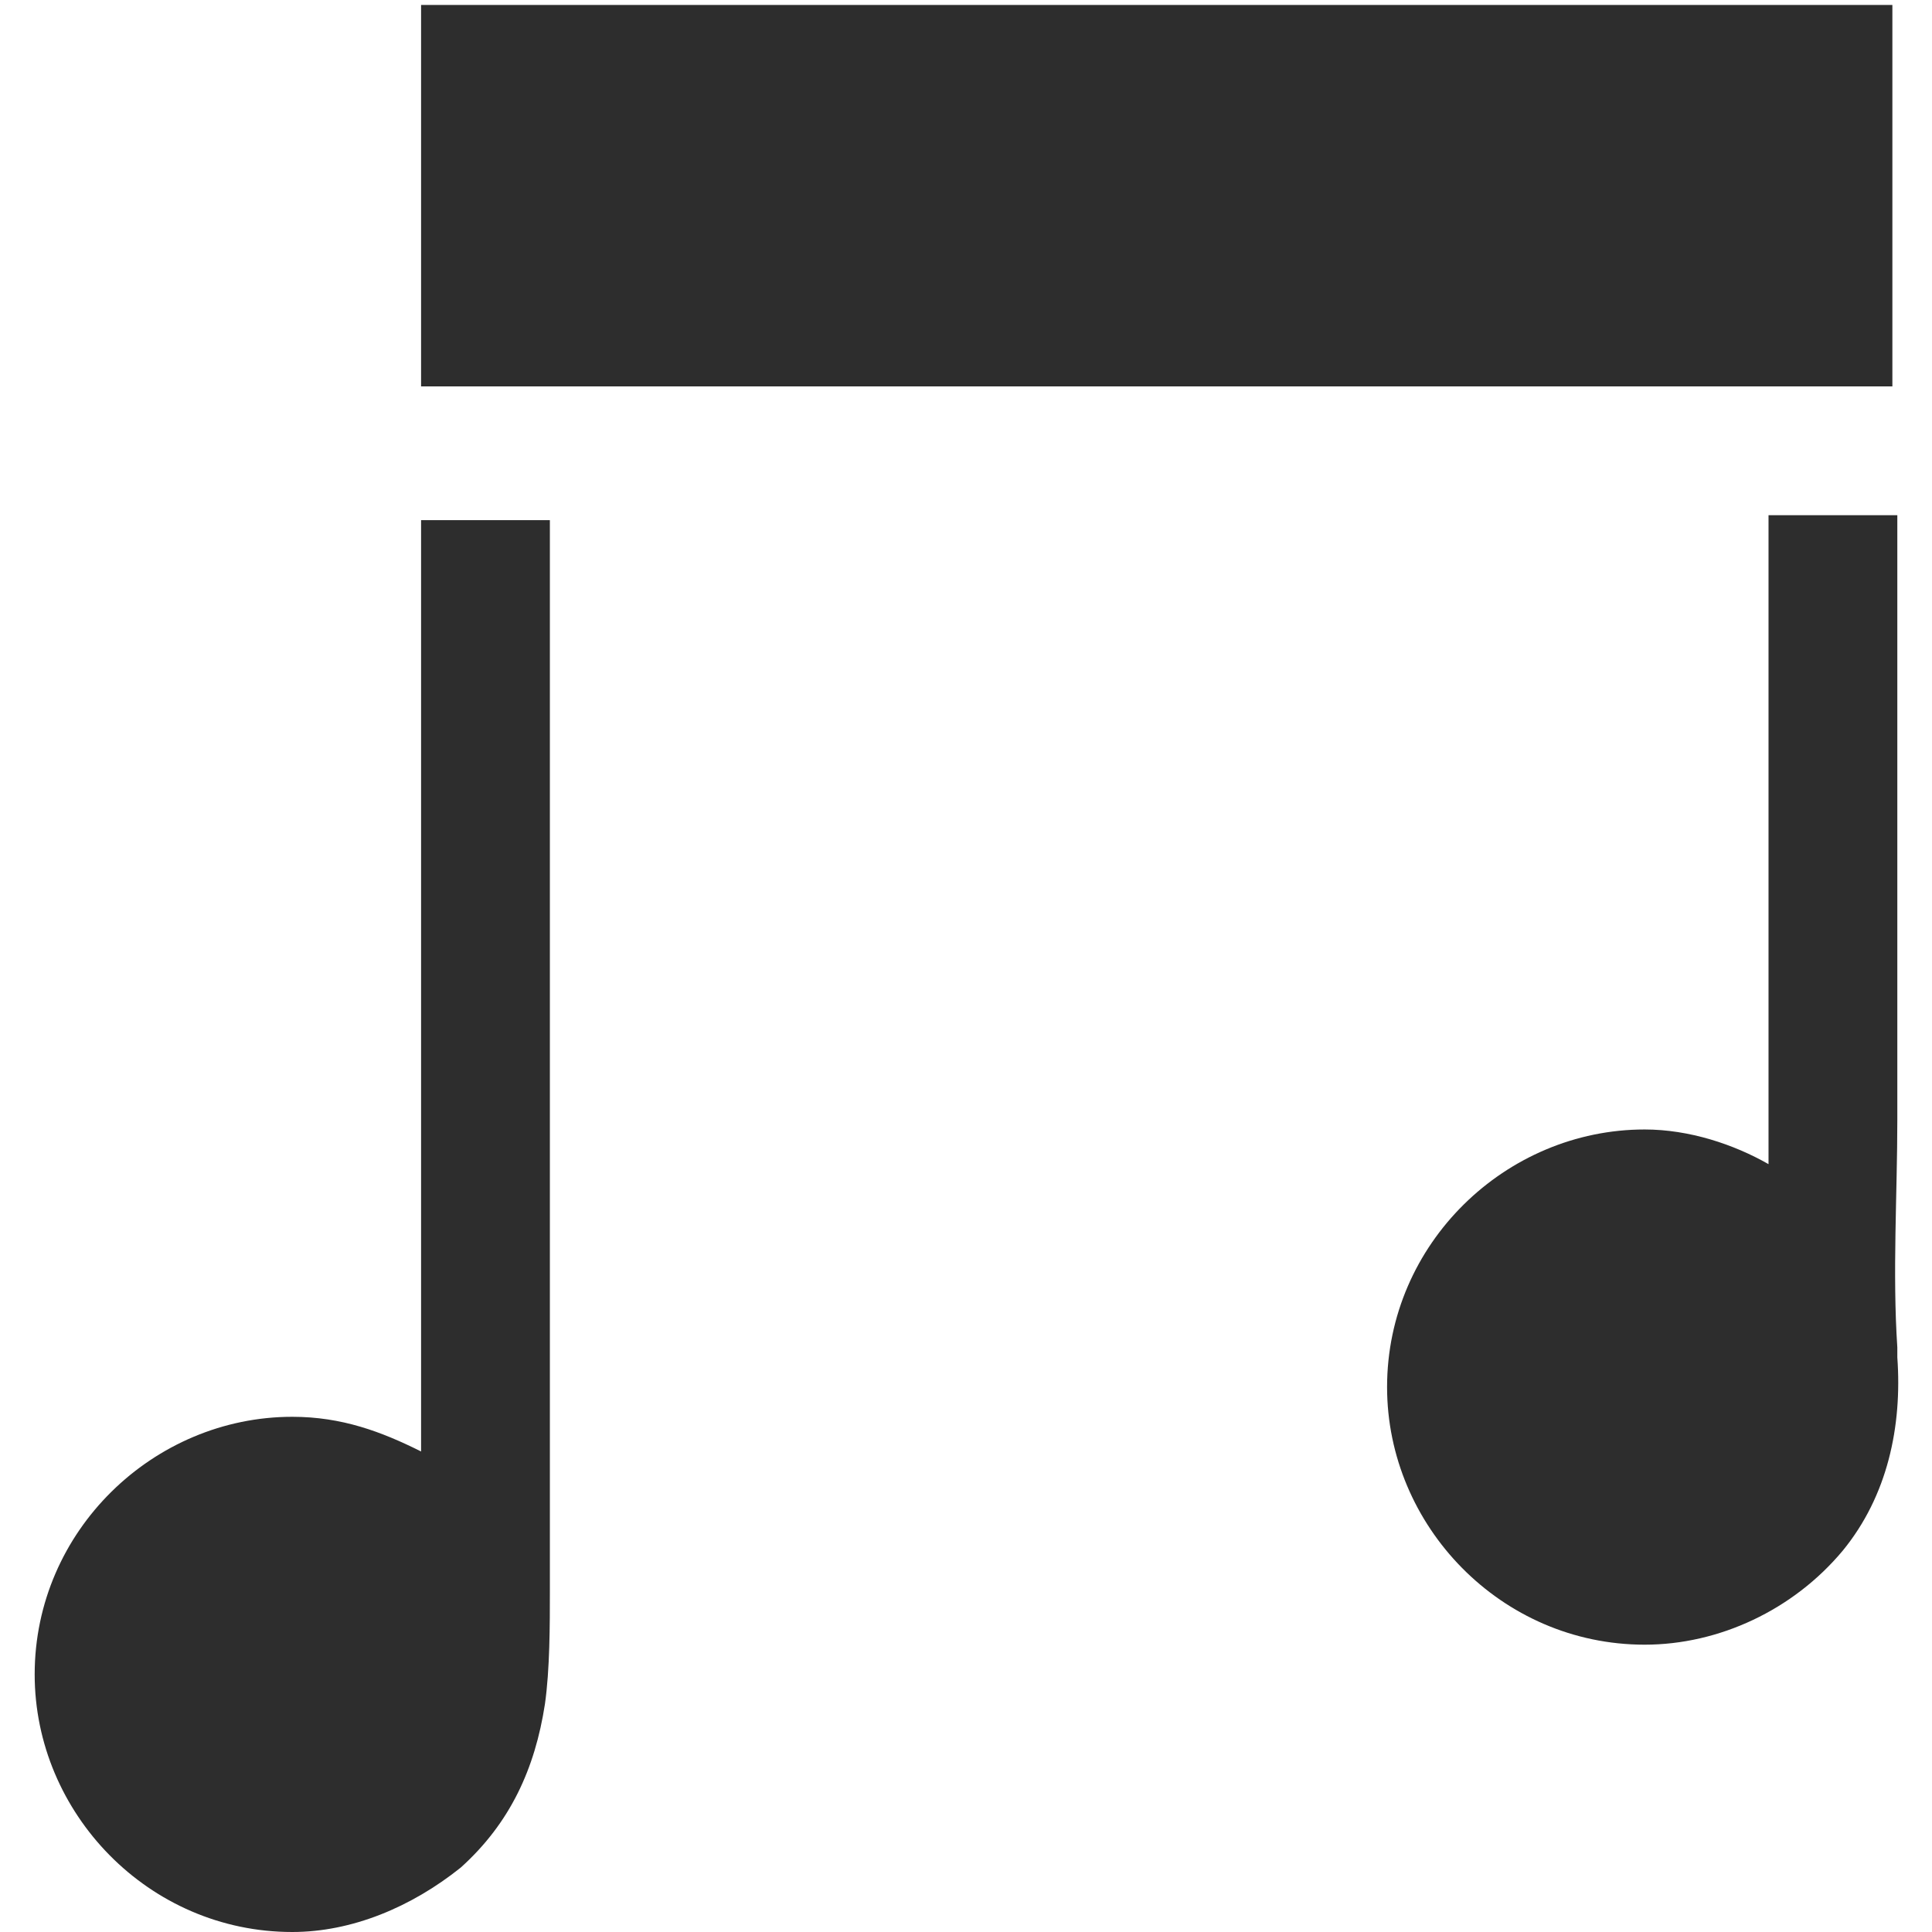
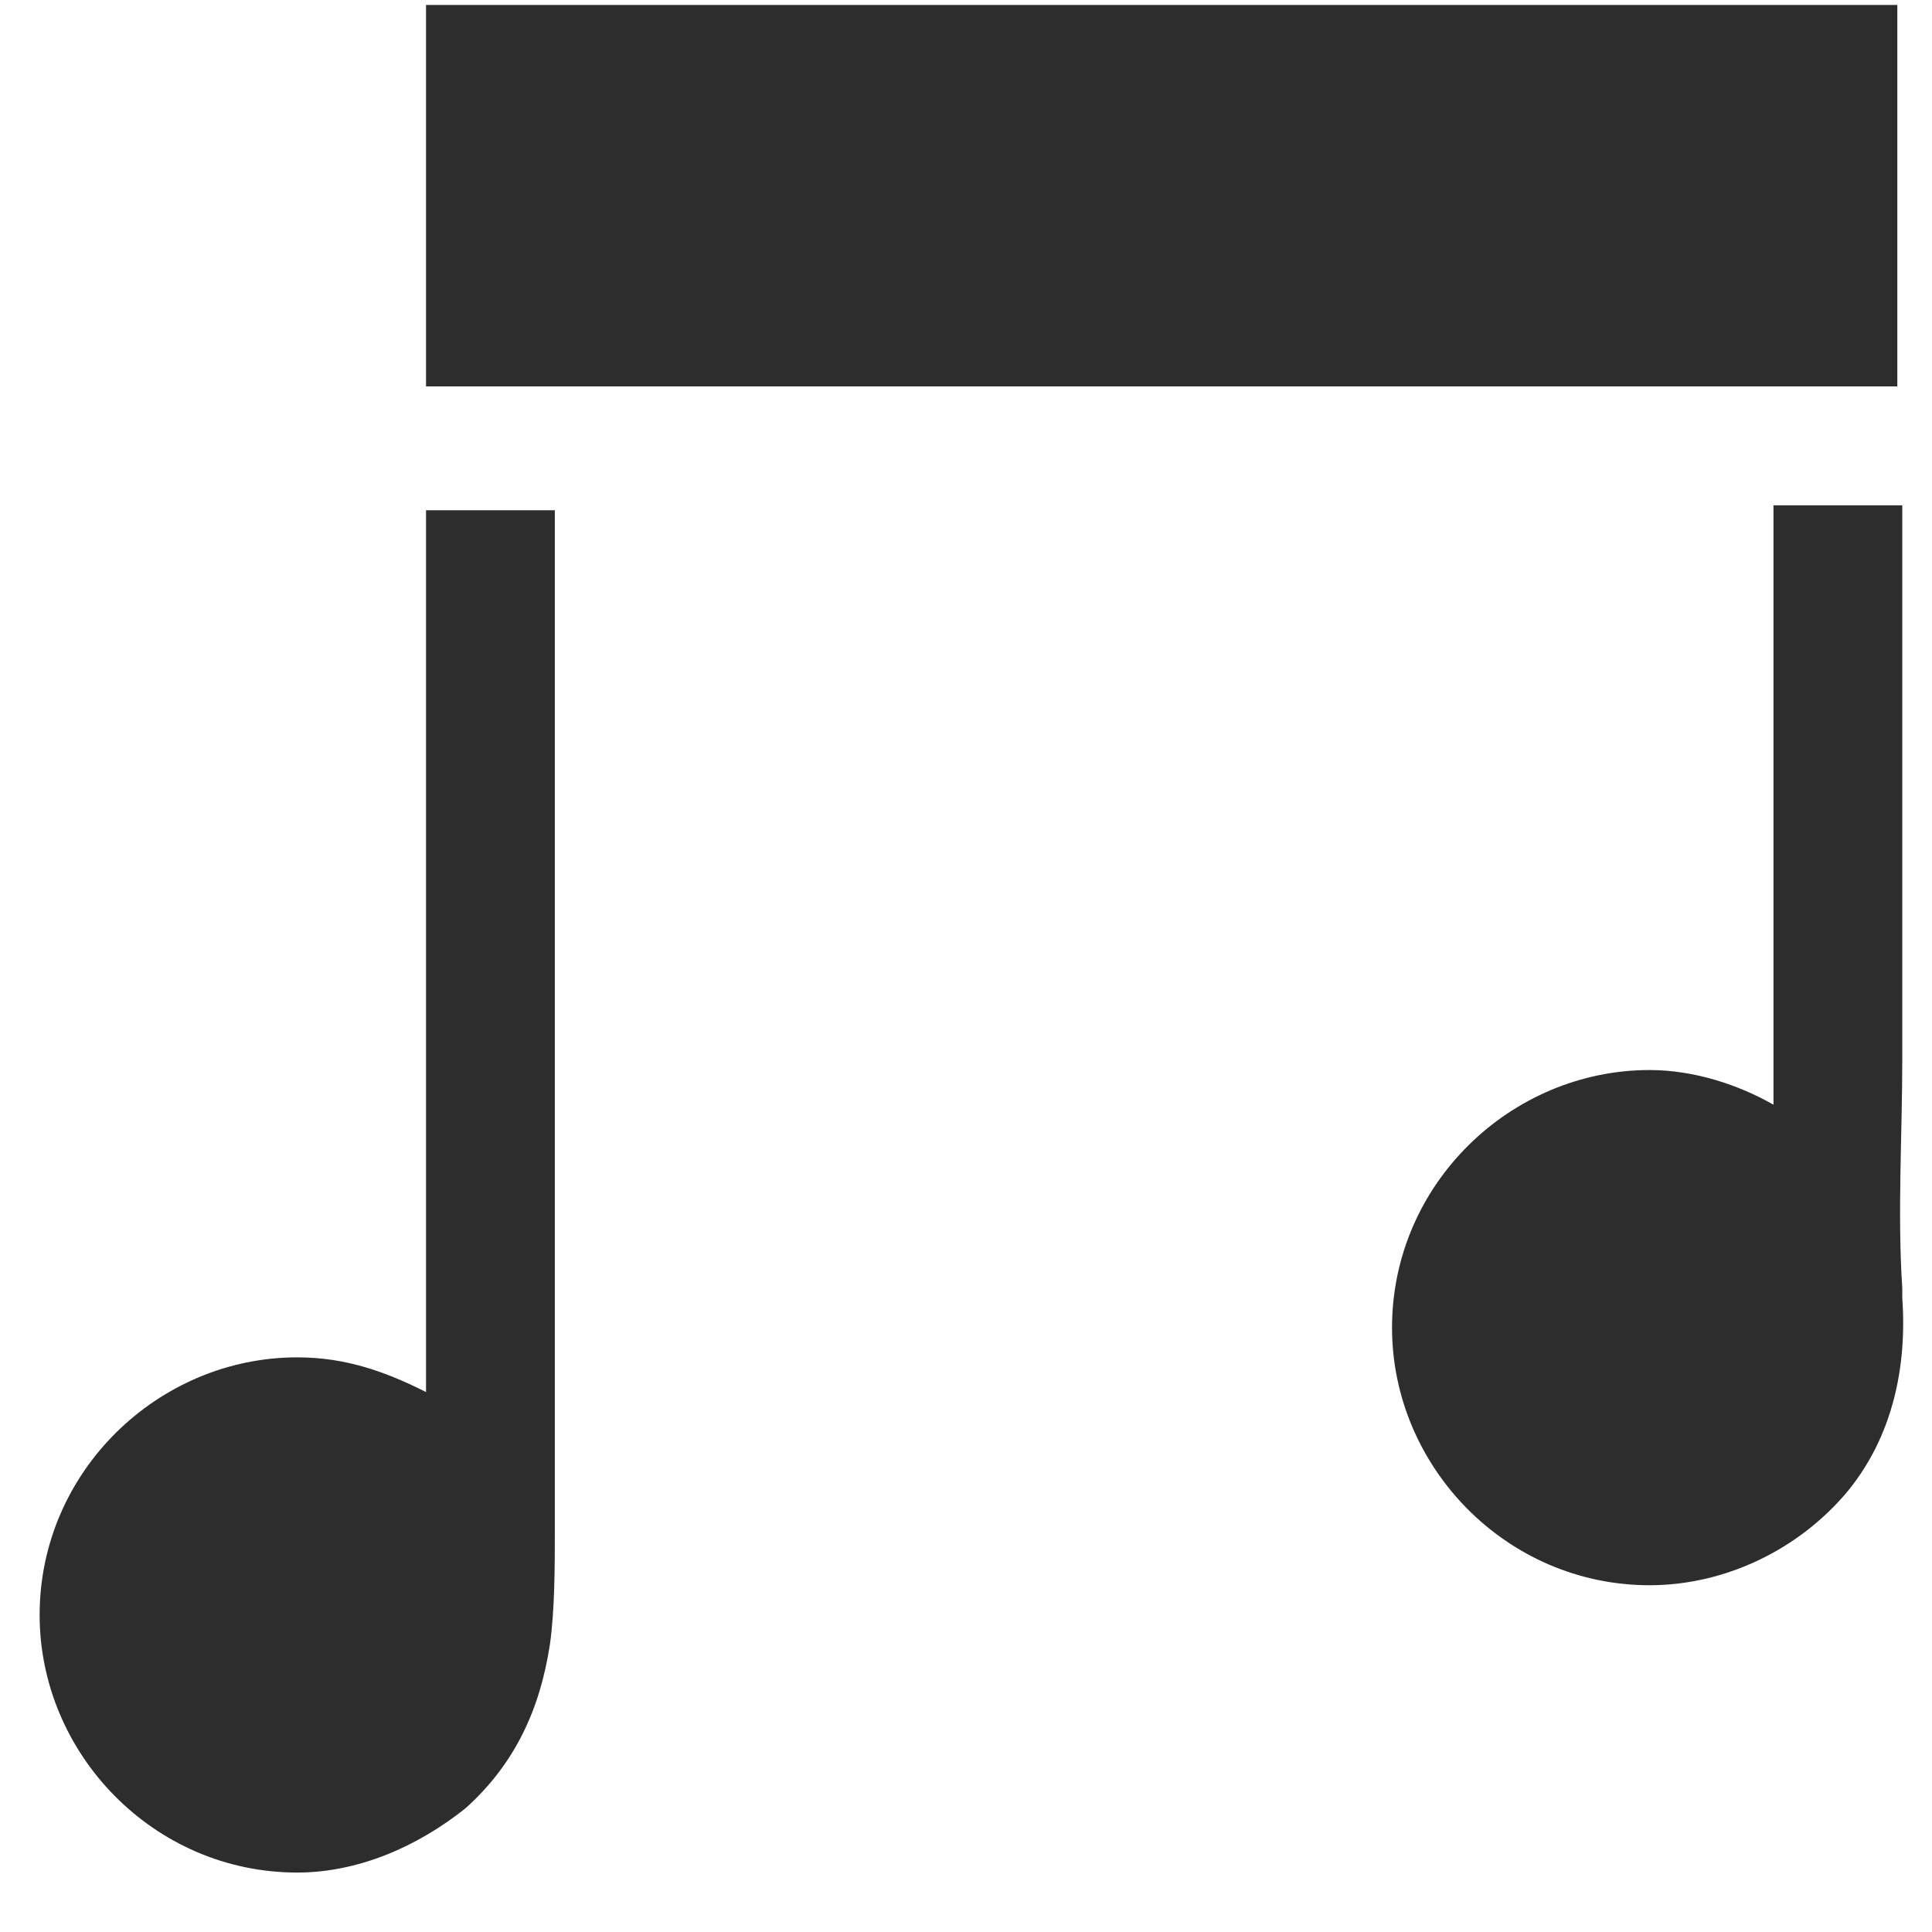
<svg xmlns="http://www.w3.org/2000/svg" version="1.1" x="0px" y="0px" width="39px" height="39px" viewBox="0 0 39 39" style="enable-background:new 0 0 39 39;" xml:space="preserve">
  <style type="text/css">
- 	.st0{fill:#2D2D2D;}
- 	.st1{display:none;}
- 	.st2{display:inline;fill:#D81D4A;}
- 	.st3{display:inline;}
+ 	.st0{display:none;}
+ 	.st1{display:inline;}
+ 	.st2{fill:#2D2D2D;}
+ 	.st3{display:inline;fill:#D81D4A;}
	.st4{fill:#D81D4A;}
	.st5{display:inline;fill:#2D2D2D;}
</style>
-   <g id="musical">
-     <g>
-       <rect x="8.5" y="0.1" class="st0" width="29.7" height="7.7" />
-       <path class="st0" d="M8.5,29.3c-0.8-0.4-1.6-0.7-2.6-0.7c-2.8,0-5.2,2.3-5.2,5.2c0,2.8,2.3,5.2,5.2,5.2c1.2,0,2.4-0.5,3.4-1.3    c1-0.9,1.5-2,1.7-3.3c0.1-0.7,0.1-1.6,0.1-2.3c0-0.9,0-1.8,0-2.7c0-2.4,0-4.7,0-7.1c0-2.4,0-4.7,0-7.1c0-1.4,0-2.9,0-4.3    c0-0.1,0-0.2,0-0.4H8.5V29.3z" />
-       <path class="st0" d="M38.3,27.2c-0.1-1.5,0-3.1,0-4.6c0-2.3,0-4.7,0-7c0-1.6,0-3.2,0-4.9c0-0.1,0-0.2,0-0.3h-2.6v13.1    c-0.7-0.4-1.6-0.7-2.5-0.7c-2.8,0-5.2,2.3-5.2,5.2c0,2.8,2.3,5.2,5.2,5.2c1.5,0,3-0.7,4-1.9c0.9-1.1,1.2-2.5,1.1-3.9    C38.3,27.3,38.3,27.3,38.3,27.2z" />
-     </g>
-   </g>
-   <g id="musical-dla-dzieci" class="st1">
-     <rect x="19.5" y="-11" transform="matrix(6.123234e-17 -1 1 6.123234e-17 19.461 27.3015)" class="st2" width="7.7" height="29.7" />
-     <g class="st3">
-       <g>
-         <path class="st4" d="M22.4,46.2c-4.7,0-9-3.2-10.2-7.9l2.9-0.7c1,4,5.1,6.5,9.2,5.4c4-1,6.5-5.1,5.4-9.2l2.9-0.7     c1.4,5.6-2,11.4-7.6,12.8C24.1,46.1,23.3,46.2,22.4,46.2z" />
-       </g>
-     </g>
-     <g class="st3">
-       <g>
-         <path class="st4" d="M8.5,25.8c-0.8-0.4-1.6-0.7-2.6-0.7c-2.8,0-5.2,2.3-5.2,5.2s2.3,5.2,5.2,5.2c2.7,0,4.9-2.1,5.1-4.7h0.1V10.5     H8.5V25.8z M5.9,32.2c-1.1,0-1.9-0.9-1.9-1.9c0-1.1,0.9-1.9,1.9-1.9c1.1,0,1.9,0.9,1.9,1.9C7.9,31.3,7,32.2,5.9,32.2z" />
-         <path class="st4" d="M38.2,23.7V10.4h-2.6V20c-0.7-0.4-1.6-0.7-2.5-0.7c-2.8,0-5.2,2.3-5.2,5.2s2.3,5.2,5.2,5.2     c2.8,0,5.2-2.3,5.2-5.2C38.3,24.2,38.3,24,38.2,23.7z M33.2,26.5c-1.1,0-1.9-0.9-1.9-1.9c0-1.1,0.9-1.9,1.9-1.9     c1.1,0,1.9,0.9,1.9,1.9C35.1,25.7,34.2,26.5,33.2,26.5z" />
-       </g>
-     </g>
-   </g>
-   <g id="wyklad-warsztat" class="st1">
-     <g class="st3">
-       <rect x="15.7" y="12.7" transform="matrix(-1.836970e-16 1 -1 -1.836970e-16 52.468 13.3609)" class="st0" width="7.7" height="40.4" />
-       <rect x="15.7" y="10.6" transform="matrix(-1.836970e-16 1 -1 -1.836970e-16 39.7796 0.6726)" class="st0" width="7.7" height="19.2" />
-       <circle class="st0" cx="19.6" cy="5.4" r="5.2" />
-     </g>
-   </g>
-   <g id="wystawa" class="st1">
-     <g class="st3">
-       <rect x="7.5" y="33.5" transform="matrix(-1 -1.224647e-16 1.224647e-16 -1 22.6529 72.5004)" class="st0" width="7.7" height="5.5" />
-       <rect x="23.8" y="33.5" transform="matrix(-1 -1.224647e-16 1.224647e-16 -1 55.24 72.5004)" class="st0" width="7.7" height="5.5" />
-     </g>
-     <g class="st3">
-       <g>
-         <rect x="0.4" y="0" transform="matrix(-1 -1.224647e-16 1.224647e-16 -1 8.5612 30.4357)" class="st0" width="7.7" height="30.4" />
-         <rect x="30.8" y="0" transform="matrix(-1 -1.224647e-16 1.224647e-16 -1 69.3317 30.4357)" class="st0" width="7.7" height="30.4" />
-       </g>
-       <circle class="st0" cx="19.5" cy="15.2" r="5.2" />
-     </g>
-   </g>
-   <g id="koncert" class="st1">
-     <g class="st3">
-       <rect x="25.1" y="-2.7" transform="matrix(0.7071 -0.7071 0.7071 0.7071 7.8549 18.5851)" class="st0" width="2.6" height="5.1" />
-       <rect x="37.1" y="9.3" transform="matrix(0.7071 -0.7071 0.7071 0.7071 2.8559 30.6538)" class="st0" width="2.6" height="5.1" />
-       <rect x="28.4" y="-5.9" transform="matrix(0.7071 -0.7071 0.7071 0.7071 11.0798 19.9853)" class="st0" width="2.6" height="5.1" />
-       <rect x="40.4" y="6.2" transform="matrix(0.7071 -0.7071 0.7071 0.7071 6.0808 32.0541)" class="st0" width="2.6" height="5.1" />
-       <rect x="24.1" y="2.6" transform="matrix(-0.7071 -0.7071 0.7071 -0.7071 40.3124 37.6505)" class="st0" width="7.7" height="15.7" />
-       <path class="st0" d="M9.5,15.1c-7.8,0-14.2,6.3-14.2,14.2S1.7,43.4,9.5,43.4s14.2-6.3,14.2-14.2S17.3,15.1,9.5,15.1z M9.5,35.9    c-3.6,0-6.6-2.9-6.6-6.6s2.9-6.6,6.6-6.6s6.6,2.9,6.6,6.6S13.1,35.9,9.5,35.9z" />
-     </g>
-   </g>
-   <g id="spektakl" class="st1">
-     <g class="st3">
-       <rect x="15.6" y="-16.5" transform="matrix(-1.836970e-16 1 -1 -1.836970e-16 23.2238 -15.7226)" class="st0" width="7.7" height="40.4" />
-       <g>
-         <circle class="st0" cx="13.5" cy="17.8" r="5.2" />
-         <circle class="st0" cx="25.5" cy="17.8" r="5.2" />
-       </g>
-       <g>
-         <circle class="st0" cx="6.6" cy="30.9" r="5.2" />
-         <circle class="st0" cx="32.3" cy="30.9" r="5.2" />
-         <circle class="st0" cx="18.6" cy="30.9" r="5.2" />
-       </g>
-     </g>
-   </g>
-   <g id="monodram-muzyczny" class="st1">
-     <rect x="15.5" y="24.2" class="st5" width="7.7" height="17" />
-     <circle class="st5" cx="19.4" cy="15" r="5.2" />
-     <g class="st3">
-       <g>
-         <rect x="0.4" y="-0.1" transform="matrix(-1 -1.224647e-16 1.224647e-16 -1 8.5612 30.1985)" class="st0" width="7.7" height="30.4" />
-         <rect x="30.8" y="-0.1" transform="matrix(-1 -1.224647e-16 1.224647e-16 -1 69.3317 30.1985)" class="st0" width="7.7" height="30.4" />
-       </g>
-     </g>
-   </g>
-   <g id="goscinny" class="st1">
-     <g class="st3">
-       <g>
-         <path class="st0" d="M16,36.2c-5.3-1.3-9.2-6.2-9.3-11.9l3.5,0c0,4.8,3.9,8.8,8.8,8.8c4.8,0,8.8-4,8.8-8.8l3.5,0     c0,6.8-5.5,12.3-12.2,12.3C17.9,36.6,16.9,36.4,16,36.2z" />
-       </g>
-     </g>
-     <rect x="15.6" y="-3.5" transform="matrix(-1.836970e-16 1 -1 -1.836970e-16 36.1675 -2.779)" class="st5" width="7.7" height="40.4" />
-     <rect x="15.6" y="-5.6" transform="matrix(-1.836970e-16 1 -1 -1.836970e-16 23.4791 -15.4673)" class="st5" width="7.7" height="19.2" />
-   </g>
-   <g id="premiera" class="st1">
-     <rect x="3.2" y="14.8" class="st5" width="7.7" height="18.2" />
-     <rect x="28.1" y="14.8" class="st5" width="7.7" height="18.2" />
-     <path class="st5" d="M31.9,0.4c-2.8,0-5.2,2.3-5.2,5.2c0,0.1,0,0.3,0,0.4c-0.7,3.5-3.8,6.1-7.5,6c-3.5-0.1-6.4-2.5-7.2-5.7   c0-0.3,0.1-0.5,0.1-0.8c0-2.8-2.3-5.2-5.2-5.2c-2.8,0-5.2,2.3-5.2,5.2c0,2.8,2.3,5.2,5.2,5.2c1.2,0,2.3-0.4,3.2-1.1   c1.4,2.4,3.7,4.3,6.4,5.1c0.8,0.2,1.7,0.4,2.6,0.4c4.1,0.1,7.6-2.2,9.4-5.5c0.9,0.7,2,1.2,3.2,1.2c2.8,0,5.2-2.3,5.2-5.2   C37.1,2.7,34.8,0.4,31.9,0.4z" />
+   <g id="edukacja" class="st0">
+     <g id="musical">
+       <g class="st1">
+         <rect x="8.1" y="0.6" class="st2" width="29.7" height="7.7" />
+         <path class="st2" d="M8.1,29.9c-0.8-0.4-1.6-0.7-2.6-0.7c-2.8,0-5.2,2.3-5.2,5.2c0,2.8,2.3,5.2,5.2,5.2c1.2,0,2.4-0.5,3.4-1.3     c1-0.9,1.5-2,1.7-3.3c0.1-0.7,0.1-1.6,0.1-2.3c0-0.9,0-1.8,0-2.7c0-2.4,0-4.7,0-7.1s0-4.7,0-7.1c0-1.4,0-2.9,0-4.3     c0-0.1,0-0.2,0-0.4H8.1V29.9z" />
+         <path class="st2" d="M37.8,27.9c-0.1-1.5,0-3.1,0-4.6c0-2.3,0-4.7,0-7c0-1.6,0-3.2,0-4.9c0-0.1,0-0.2,0-0.3h-2.6v13.1     c-0.7-0.4-1.6-0.7-2.5-0.7c-2.8,0-5.2,2.3-5.2,5.2c0,2.8,2.3,5.2,5.2,5.2c1.5,0,3-0.7,4-1.9c0.9-1.1,1.2-2.5,1.1-3.9     C37.8,27.9,37.8,27.9,37.8,27.9z" />
+       </g>
+     </g>
+     <g id="musical-dla-dzieci">
+       <rect x="8.2" y="0.6" class="st3" width="29.7" height="7.7" />
+       <g class="st1">
+         <g>
+           <path class="st4" d="M22,46.8c-4.7,0-9-3.2-10.2-7.9l2.9-0.7c1,4,5.1,6.5,9.2,5.4c4-1,6.5-5.1,5.4-9.2l2.9-0.7      c1.4,5.6-2,11.4-7.6,12.8C23.8,46.8,22.9,46.8,22,46.8z" />
+         </g>
+       </g>
+       <g class="st1">
+         <g>
+           <path class="st4" d="M8.1,26.4c-0.8-0.4-1.6-0.7-2.6-0.7c-2.8,0-5.2,2.3-5.2,5.2s2.3,5.2,5.2,5.2c2.7,0,4.9-2.1,5.1-4.7h0.1V11      H8.1V26.4z M5.5,32.8c-1.1,0-1.9-0.9-1.9-1.9c0-1.1,0.9-1.9,1.9-1.9c1.1,0,1.9,0.9,1.9,1.9C7.4,31.9,6.6,32.8,5.5,32.8z" />
+           <path class="st4" d="M37.8,24.4V10.9h-2.6v9.6c-0.7-0.4-1.6-0.7-2.5-0.7c-2.8,0-5.2,2.3-5.2,5.2s2.3,5.2,5.2,5.2      c2.8,0,5.2-2.3,5.2-5.2C37.9,24.9,37.9,24.5,37.8,24.4z M32.8,27.1c-1.1,0-1.9-0.9-1.9-1.9c0-1.1,0.9-1.9,1.9-1.9      c1.1,0,1.9,0.9,1.9,1.9C34.8,26.2,33.8,27.1,32.8,27.1z" />
+         </g>
+       </g>
+     </g>
+     <g id="wyklad-warsztat">
+       <g class="st1">
+         <rect x="-1" y="29.6" class="st2" width="40.4" height="7.7" />
+         <rect x="9.6" y="16.9" class="st2" width="19.2" height="7.7" />
+         <circle class="st2" cx="19.1" cy="5.9" r="5.2" />
+       </g>
+     </g>
+     <g id="wystawa">
+       <g class="st1">
+         <rect x="7.1" y="34.1" class="st2" width="7.7" height="5.5" />
+         <rect x="23.4" y="34.1" class="st2" width="7.7" height="5.5" />
+       </g>
+       <g class="st1">
+         <g>
+           <rect x="0.1" y="0.6" class="st2" width="7.7" height="30.4" />
+           <rect x="30.4" y="0.6" class="st2" width="7.7" height="30.4" />
+         </g>
+         <circle class="st2" cx="19.1" cy="15.8" r="5.2" />
+       </g>
+     </g>
+     <g id="koncert">
+       <g class="st1">
+         <rect x="24.7" y="-2.2" transform="matrix(0.7071 -0.7071 0.7071 0.7071 7.3879 18.5042)" class="st2" width="2.6" height="5.1" />
+         <rect x="36.9" y="9.9" transform="matrix(0.7071 -0.7071 0.7071 0.7071 2.3542 30.6344)" class="st2" width="2.6" height="5.1" />
+         <rect x="28" y="-5.4" transform="matrix(0.7071 -0.7071 0.7071 0.7071 10.6173 19.8969)" class="st2" width="2.6" height="5.1" />
+         <rect x="40.2" y="6.7" transform="matrix(0.7071 -0.7071 0.7071 0.7071 5.5836 32.0271)" class="st2" width="2.6" height="5.1" />
+         <rect x="19.8" y="7.2" transform="matrix(0.7071 -0.7071 0.7071 0.7071 0.2634 22.7758)" class="st2" width="15.7" height="7.7" />
+         <path class="st2" d="M9.1,15.8c-7.8,0-14.2,6.3-14.2,14.2S1.2,44.2,9.1,44.2s14.2-6.3,14.2-14.2S16.9,15.8,9.1,15.8z M9.1,36.4     c-3.6,0-6.6-2.9-6.6-6.6s2.9-6.6,6.6-6.6s6.6,2.9,6.6,6.6C15.8,33.6,12.8,36.4,9.1,36.4z" />
+       </g>
+     </g>
+     <g id="spektakl">
+       <g class="st1">
+         <rect x="-1.1" y="0.4" class="st2" width="40.4" height="7.7" />
+         <g>
+           <circle class="st2" cx="13" cy="18.4" r="5.2" />
+           <circle class="st2" cx="25.1" cy="18.4" r="5.2" />
+         </g>
+         <g>
+           <circle class="st2" cx="6.2" cy="31.4" r="5.2" />
+           <circle class="st2" cx="31.9" cy="31.4" r="5.2" />
+           <circle class="st2" cx="18.2" cy="31.4" r="5.2" />
+         </g>
+       </g>
+     </g>
+     <g id="monodram-muzyczny">
+       <rect x="15.1" y="24.8" class="st5" width="7.7" height="17" />
+       <circle class="st5" cx="19" cy="15.5" r="5.2" />
+       <g class="st1">
+         <g>
+           <rect x="0.1" y="0.4" class="st2" width="7.7" height="30.4" />
+           <rect x="30.4" y="0.4" class="st2" width="7.7" height="30.4" />
+         </g>
+       </g>
+     </g>
+     <g id="premiera">
+       <rect x="2.8" y="15.3" class="st5" width="7.7" height="18.2" />
+       <rect x="27.6" y="15.3" class="st5" width="7.7" height="18.2" />
+       <path class="st5" d="M31.6,0.9c-2.8,0-5.2,2.3-5.2,5.2c0,0.1,0,0.3,0,0.4c-0.7,3.5-3.8,6.1-7.5,6c-3.5-0.1-6.4-2.5-7.2-5.7    c0-0.3,0.1-0.5,0.1-0.8c0-2.8-2.3-5.2-5.2-5.2C3.7,0.8,1.3,3.1,1.3,6c0,2.8,2.3,5.2,5.2,5.2c1.2,0,2.3-0.4,3.2-1.1    c1.4,2.4,3.7,4.3,6.4,5.1c0.8,0.2,1.7,0.4,2.6,0.4c4.1,0.1,7.6-2.2,9.4-5.5c0.9,0.7,2,1.2,3.2,1.2c2.8,0,5.2-2.3,5.2-5.2    C36.8,3.2,34.3,0.9,31.6,0.9z" />
+     </g>
+     <rect x="-1.4" y="7.5" class="st5" width="41.7" height="1.6" />
+     <rect x="-1.3" y="15" class="st5" width="41.7" height="1.6" />
+     <rect x="-1.3" y="22.4" class="st5" width="41.7" height="1.6" />
+     <rect x="-1.4" y="29.8" class="st5" width="41.7" height="1.6" />
+     <rect x="-1.3" y="37.3" class="st5" width="41.7" height="1.6" />
+     <circle class="st5" cx="11.4" cy="23.4" r="5.2" />
+     <rect x="14" y="0.1" class="st5" width="2.6" height="23.7" />
+   </g>
+   <g id="warsztat" class="st0">
+     <g class="st1">
+       <rect x="21" y="31.3" class="st2" width="18.1" height="7.8" />
+       <ellipse class="st2" cx="30.1" cy="20.3" rx="4.9" ry="5.2" />
+       <rect x="-0.2" y="17.3" class="st2" width="18.1" height="22" />
+       <ellipse class="st2" cx="8.9" cy="6.4" rx="4.9" ry="5.2" />
+     </g>
+   </g>
+   <g id="spektakl_muzyczny" class="st0">
+     <g class="st1">
+       <rect x="16.1" y="0" class="st2" width="7.2" height="15.8" />
+       <circle class="st2" cx="7.6" cy="6" r="4.8" />
+       <path class="st2" d="M31.4,1.1c-2.6,0-4.8,2.1-4.8,4.8s2.1,4.8,4.8,4.8s4.8-2.1,4.8-4.8S34.1,1.1,31.4,1.1z M31.4,7.7    c-1,0-1.8-0.8-1.8-1.8c0-1,0.8-1.8,1.8-1.8c1,0,1.8,0.8,1.8,1.8C33.3,6.9,32.5,7.7,31.4,7.7z" />
+       <path class="st2" d="M19.6,18.3c-5.7,0-10.2,4.6-10.2,10.2S14,38.8,19.6,38.8s10.2-4.6,10.2-10.2S25.3,18.3,19.6,18.3z M19.6,33.3    c-2.6,0-4.7-2.1-4.7-4.7s2.1-4.7,4.7-4.7s4.7,2.1,4.7,4.7C24.4,31.2,22.2,33.3,19.6,33.3z" />
+     </g>
+   </g>
+   <g id="spektakl_familijny" class="st0">
+     <g class="st1">
+       <g>
+         <rect x="3.6" y="29.7" class="st2" width="7.3" height="7.7" />
+         <rect x="3.6" y="1.6" class="st2" width="7.3" height="7.7" />
+       </g>
+       <path class="st2" d="M17,1.3c10.1-0.1,18.3,8,18.4,18.1c0.1,10.1-8,18.3-18.1,18.4" />
+     </g>
+   </g>
+   <g id="salon_poezji" class="st0">
+     <g class="st1">
+       <rect x="2.2" y="2" class="st2" width="6.8" height="34.6" />
+       <rect x="13.8" y="6.2" class="st2" width="6.8" height="30.4" />
+       <polygon class="st2" points="22.7,11.3 29.1,8.9 36.8,34.5 30.4,37   " />
+     </g>
+   </g>
+   <g id="premiera_00000039845462209195030350000001554899127189298574_" class="st0">
+     <g class="st1">
+       <rect x="2.7" y="14.6" class="st2" width="3.8" height="22.4" />
+       <path class="st2" d="M34.2,2c-1.4,0-2.7,0.7-3.6,1.8c-1.2,1.5-0.8,3.2-1.1,5c-0.2,1.4-1,3-1.9,4.1C25.8,15.4,23,17,20,17.1    c-2.7,0.2-5.4-0.9-7.3-2.8c-1.2-1.2-2.1-2.6-2.7-4.3C9.4,8.2,9.6,6.1,8.7,4.4C8,2.9,6.4,2,4.8,2C2.2,2,0.2,4.2,0.2,7    c0,2.7,2.1,5,4.7,5c1.1,0,2-0.4,2.8-1.1c0.7,2,1.9,3.9,3.4,5.4c2.4,2.3,5.5,3.6,8.7,3.6c0.2,0,0.4,0,0.6,0    c5.2-0.3,9.6-3.9,11.4-8.8c0.7,0.5,1.6,0.8,2.5,0.8c2.5,0,4.7-2.2,4.7-5C38.8,4.2,36.8,2,34.2,2z" />
+       <rect x="32.1" y="14.6" class="st2" width="3.8" height="22.4" />
+     </g>
+   </g>
+   <g id="pokaz" class="st0">
+     <path class="st5" d="M35.6,1.5l-2.7,0.6c1.9,7.6-2.7,15.3-10.2,17.2c-0.6,0.2-1.1,0.3-1.7,0.3l-4.5-7l10.4-6.6l-3.9-6L10.6,8l3.9,6   l3.8,5.8c-2.2-0.2-4.4-0.8-6.3-1.9c-3.2-1.9-5.6-5-6.5-8.7L2.8,10c1.1,4.4,3.9,8.1,7.8,10.4c2.7,1.6,5.7,2.4,8.6,2.4   c0.3,0,0.6,0,0.8,0l4.2,6.5c-0.8,0-1.7,0.3-2.4,0.7c-2.2,1.4-2.9,4.4-1.5,6.6c1.4,2.2,4.4,2.9,6.6,1.5c1.3-0.8,2.1-2.3,2.2-3.8   c0.2-2.3-1.7-4.2-2.9-6c-1.2-1.9-2.5-3.8-3.7-5.7c0.3-0.1,0.5-0.1,0.7-0.2C32.4,19.9,37.9,10.6,35.6,1.5z" />
+   </g>
+   <g id="monodram" class="st0">
+     <circle class="st5" cx="20.2" cy="16.2" r="9.3" />
+     <rect x="-0.7" y="28.5" class="st5" width="41.7" height="4.2" />
+   </g>
+   <g id="koncert_familijny" class="st0">
+     <g class="st1">
+       <path class="st2" d="M35.3,30.8L35.3,30.8L26.5,17l8.4-5.4l-4.2-6.5l-10.5,6.8l2,3.2L30.5,28c-0.9,0-1.8,0.3-2.6,0.8    c-2.4,1.5-3.1,4.7-1.6,7.1c1.5,2.4,4.7,3.1,7.1,1.6C35.8,36.1,36.5,33.1,35.3,30.8z" />
+       <path class="st2" d="M12.7,19.4L12.7,19.4l8.5-17.9l-2.4-1.1l-6.3,13.5c-0.5-0.7-1.2-1.4-2-1.8c-2.6-1.2-5.6-0.1-6.9,2.5    c-1.2,2.6-0.1,5.6,2.5,6.9C8.5,22.6,11.3,21.6,12.7,19.4z" />
+     </g>
+   </g>
+   <g id="koncert_edukacyjny" class="st0">
+     <g class="st1">
+       <circle class="st2" cx="31.2" cy="10.4" r="5.2" />
+       <rect x="2.6" y="9.6" class="st2" width="7.7" height="24.2" />
+       <rect x="14.9" y="16" class="st2" width="7.7" height="17.7" />
+       <rect x="26.8" y="20.6" class="st2" width="7.7" height="13.1" />
+     </g>
+   </g>
+   <g id="festiwal" class="st0">
+     <g class="st1">
+       <rect x="2.1" y="19.9" class="st2" width="26.5" height="14.6" />
+       <rect x="31.3" y="22.4" class="st2" width="6.1" height="10.2" />
+       <circle class="st2" cx="22.8" cy="10.4" r="5.9" />
+       <circle class="st2" cx="7.5" cy="10.5" r="5.9" />
+     </g>
+   </g>
+   <g id="goscinny_00000062894382416427472140000009888516905217042103_" class="st0">
+     <g id="goscinny" class="st1">
+       <g>
+         <g>
+           <path class="st2" d="M15.9,37.1c-5.3-1.3-9.2-6.2-9.3-11.9h3.5c0,4.8,3.9,8.8,8.8,8.8c4.8,0,8.8-4,8.8-8.8h3.5      c0,6.8-5.5,12.3-12.2,12.3C17.9,37.5,16.9,37.4,15.9,37.1z" />
+         </g>
+       </g>
+       <rect x="-0.7" y="13.8" class="st2" width="40.4" height="7.7" />
+       <rect x="9.9" y="1.1" class="st2" width="19.2" height="7.7" />
+     </g>
+   </g>
+   <g id="koncert_00000132085226507862638870000009764314829319038123_" class="st0">
+     <rect x="21.2" y="3.5" transform="matrix(0.7071 -0.7071 0.7071 0.7071 2.4122 17.502)" class="st5" width="2.4" height="4.6" />
+     <rect x="32.1" y="14.5" transform="matrix(0.7071 -0.7071 0.7071 0.7071 -2.111 28.4785)" class="st5" width="2.4" height="4.6" />
+     <rect x="24.2" y="0.7" transform="matrix(0.7071 -0.7071 0.7071 0.7071 5.3113 18.831)" class="st5" width="2.4" height="4.6" />
+     <rect x="35.1" y="11.6" transform="matrix(0.7071 -0.7071 0.7071 0.7071 0.8146 29.7433)" class="st5" width="2.4" height="4.6" />
+     <path class="st5" d="M34.1,9.9l-4.9-4.9l-9.7,9.7c-1.8-1-4-1.6-6.2-1.6C6.2,13,0.4,18.7,0.4,25.9s5.7,12.9,12.9,12.9   s12.9-5.7,12.9-12.9c0-2.3-0.6-4.5-1.7-6.4L34.1,9.9z M13.3,31.8c-3.3,0-5.9-2.6-5.9-5.9s2.6-6,6-6s6,2.6,6,6   C19.3,29.3,16.6,31.8,13.3,31.8z" />
+   </g>
+   <g id="monodram_00000112595544190519136040000001529538503238888862_" class="st0">
+     <g id="monodram-muzyczny_00000127755214011083108080000005504588030606926485_" class="st1">
+       <rect x="15.5" y="22" class="st2" width="7.7" height="17" />
+       <circle class="st2" cx="19.4" cy="12.8" r="5.2" />
+       <g>
+         <g>
+           <rect x="0.5" y="-2.3" class="st2" width="7.7" height="30.4" />
+           <rect x="30.8" y="-2.3" class="st2" width="7.7" height="30.4" />
+         </g>
+       </g>
+     </g>
+   </g>
+   <g id="musical_dla_dzieci" class="st0">
+     <rect x="8.4" y="0.5" class="st3" width="29.7" height="7.7" />
+     <g class="st1">
+       <g>
+         <path class="st4" d="M20.5,38.8c-4.7,0-9-3.2-10.2-7.9l2.9-0.7c1,4,5.1,6.5,9.2,5.4c4-1,6.5-5.1,5.4-9.2l2.9-0.7     c1.4,5.6-2,11.4-7.6,12.8C22.2,38.7,21.4,38.8,20.5,38.8z" />
+       </g>
+     </g>
+     <g class="st1">
+       <g>
+         <path class="st4" d="M8.4,20.4c-0.8-0.4-1.6-0.7-2.6-0.7c-2.8,0-5.2,2.3-5.2,5.2c0,2.9,2.3,5.2,5.2,5.2c2.2,0,4.2-1.6,4.9-3.7     c0.5-1.6,0.3-3.5,0.3-5.2c0-3.5,0-7.1,0-10.6c0-0.2,0-0.5,0-0.7H8.4V20.4z M5.8,26.8c-1.1,0-1.9-0.9-1.9-1.9     c0-1.1,0.9-1.9,1.9-1.9c1.1,0,1.9,0.9,1.9,1.9C7.8,25.9,6.9,26.8,5.8,26.8z" />
+         <path class="st4" d="M38.2,18.3c0-0.5,0-1.1-0.1-1.6c0-0.6,0-6.9,0-6.9c0,0-2.6,0-2.6,0v4.8c-0.7-0.4-1.6-0.7-2.5-0.7     c-2.8,0-5.2,2.3-5.2,5.2c0,2.9,2.3,5.2,5.2,5.2c1.7,0,3.3-0.9,4.3-2.3C38,20.8,38.2,19.6,38.2,18.3z M33.1,21.1     c-1.1,0-1.9-0.9-1.9-1.9c0-1.1,0.9-1.9,1.9-1.9c1.1,0,1.9,0.9,1.9,1.9C35,20.3,34.1,21.1,33.1,21.1z" />
+       </g>
+     </g>
+   </g>
+   <g id="musical_00000020378449555159311690000011158705996151581341_">
+     <rect x="8.6" y="0.1" class="st2" width="29.7" height="7.7" />
+     <path class="st2" d="M8.6,28.1C7.8,27.7,7,27.4,6,27.4c-2.8,0-5.2,2.3-5.2,5.2c0,2.8,2.3,5.2,5.2,5.2c1.2,0,2.4-0.5,3.4-1.3   c1-0.9,1.5-2,1.7-3.3c0.1-0.7,0.1-1.6,0.1-2.3c0-0.9,0-1.8,0-2.7c0-2.4,0-4.7,0-7.1s0-4.7,0-7.1c0-1.4,0-1.9,0-3.3   c0-0.1,0-0.2,0-0.4H8.6V28.1z" />
+     <path class="st2" d="M38.4,26c-0.1-1.5,0-3.1,0-4.6c0-2.3,0-4.7,0-7c0-1.6,0-2.2,0-3.9c0-0.1,0-0.2,0-0.3h-2.6v12.1   c-0.7-0.4-1.6-0.7-2.5-0.7c-2.8,0-5.2,2.3-5.2,5.2c0,2.8,2.3,5.2,5.2,5.2c1.5,0,3-0.7,4-1.9c0.9-1.1,1.2-2.5,1.1-3.9   C38.4,26.1,38.4,26.1,38.4,26z" />
+   </g>
+   <g id="operetka_00000006699770087838417400000014113532126148262069_" class="st0">
+     <g id="operetka" class="st1">
+       <circle class="st2" cx="15.2" cy="7.7" r="7.1" />
+       <circle class="st2" cx="30.8" cy="7.7" r="7.1" />
+       <rect x="1" y="0.1" class="st2" width="4.2" height="38.9" />
+     </g>
+   </g>
+   <g id="spektakl_baletowy" class="st0">
+     <g id="spektakl-baletowy" class="st1">
+       <g>
+         <path class="st2" d="M3.3,42.2c-0.1-8.7,6.9-15.7,15.5-15.8c8.7-0.1,15.7,6.9,15.8,15.5" />
+         <rect x="9.4" y="15.1" class="st2" width="19.2" height="10.2" />
+         <circle class="st2" cx="19" cy="8.6" r="5.2" />
+         <circle class="st2" cx="11.9" cy="2.9" r="2.6" />
+       </g>
+     </g>
+   </g>
+   <g id="spektakl_00000013180651804621884680000001422566639138025370_" class="st0">
+     <g id="spektakl_00000152983191390929420420000008436630361902504611_" class="st1">
+       <g>
+         <rect x="-0.7" y="1.4" class="st2" width="40.4" height="7.7" />
+         <g>
+           <circle class="st2" cx="13.5" cy="19.3" r="5.2" />
+           <circle class="st2" cx="25.6" cy="19.3" r="5.2" />
+         </g>
+         <g>
+           <circle class="st2" cx="6.7" cy="32.4" r="5.2" />
+           <circle class="st2" cx="32.4" cy="32.4" r="5.2" />
+           <circle class="st2" cx="18.7" cy="32.4" r="5.2" />
+         </g>
+       </g>
+     </g>
+   </g>
+   <g id="widowisko_muzyczne" class="st0">
+     <g id="widowisko-muzyczne" class="st1">
+       <circle class="st2" cx="5.4" cy="5.5" r="5.2" />
+       <rect x="31" y="0.3" class="st2" width="13.5" height="7.7" />
+       <path class="st2" d="M18.7,10.3h-2.6v18.9c-0.8-0.4-1.6-0.7-2.6-0.7c-2.8,0-5.2,2.3-5.2,5.2c0,2.9,2.3,5.2,5.2,5.2    c2.3,0,4-1.5,4.8-3.6c0.5-1.3,0.4-2.5,0.4-3.9c0-3.4,0-6.9,0-10.3C18.7,17.5,18.7,13.9,18.7,10.3z" />
+       <path class="st2" d="M33.8,27.1c0-0.8,0-1.6,0-2.4c0-3.6,0-7.2,0-10.8c0-1.2,0-2.4,0-3.6h-2.6v13.1c-0.7-0.4-1.6-0.7-2.5-0.7    c-2.8,0-5.2,2.3-5.2,5.2c0,2.8,2.3,5.2,5.2,5.2c2.3,0,4.1-1.4,4.8-3.6C33.8,28.7,33.8,27.9,33.8,27.1z" />
+     </g>
+   </g>
+   <g id="wystawa_00000060012093815064824570000012485706849789292692_" class="st0">
+     <g id="wystawa_00000173126288994236338830000006683544263792706459_" class="st1">
+       <g>
+         <rect x="7.5" y="33.5" class="st2" width="7.7" height="5.5" />
+         <rect x="23.7" y="33.5" class="st2" width="7.7" height="5.5" />
+       </g>
+       <g>
+         <g>
+           <rect x="0.5" class="st2" width="7.7" height="30.4" />
+           <rect x="30.8" class="st2" width="7.7" height="30.4" />
+         </g>
+         <circle class="st2" cx="19.5" cy="15.2" r="5.2" />
+       </g>
+     </g>
+   </g>
+   <g id="wyklad" class="st0">
+     <g id="wyklad-warsztat_00000159455379002970205090000015602296651598155170_" class="st1">
+       <g>
+         <rect x="-0.7" y="31.2" class="st2" width="40.4" height="7.7" />
+         <rect x="9.9" y="18.5" class="st2" width="19.2" height="7.7" />
+         <circle class="st2" cx="19.5" cy="7.5" r="5.2" />
+       </g>
+     </g>
  </g>
</svg>
